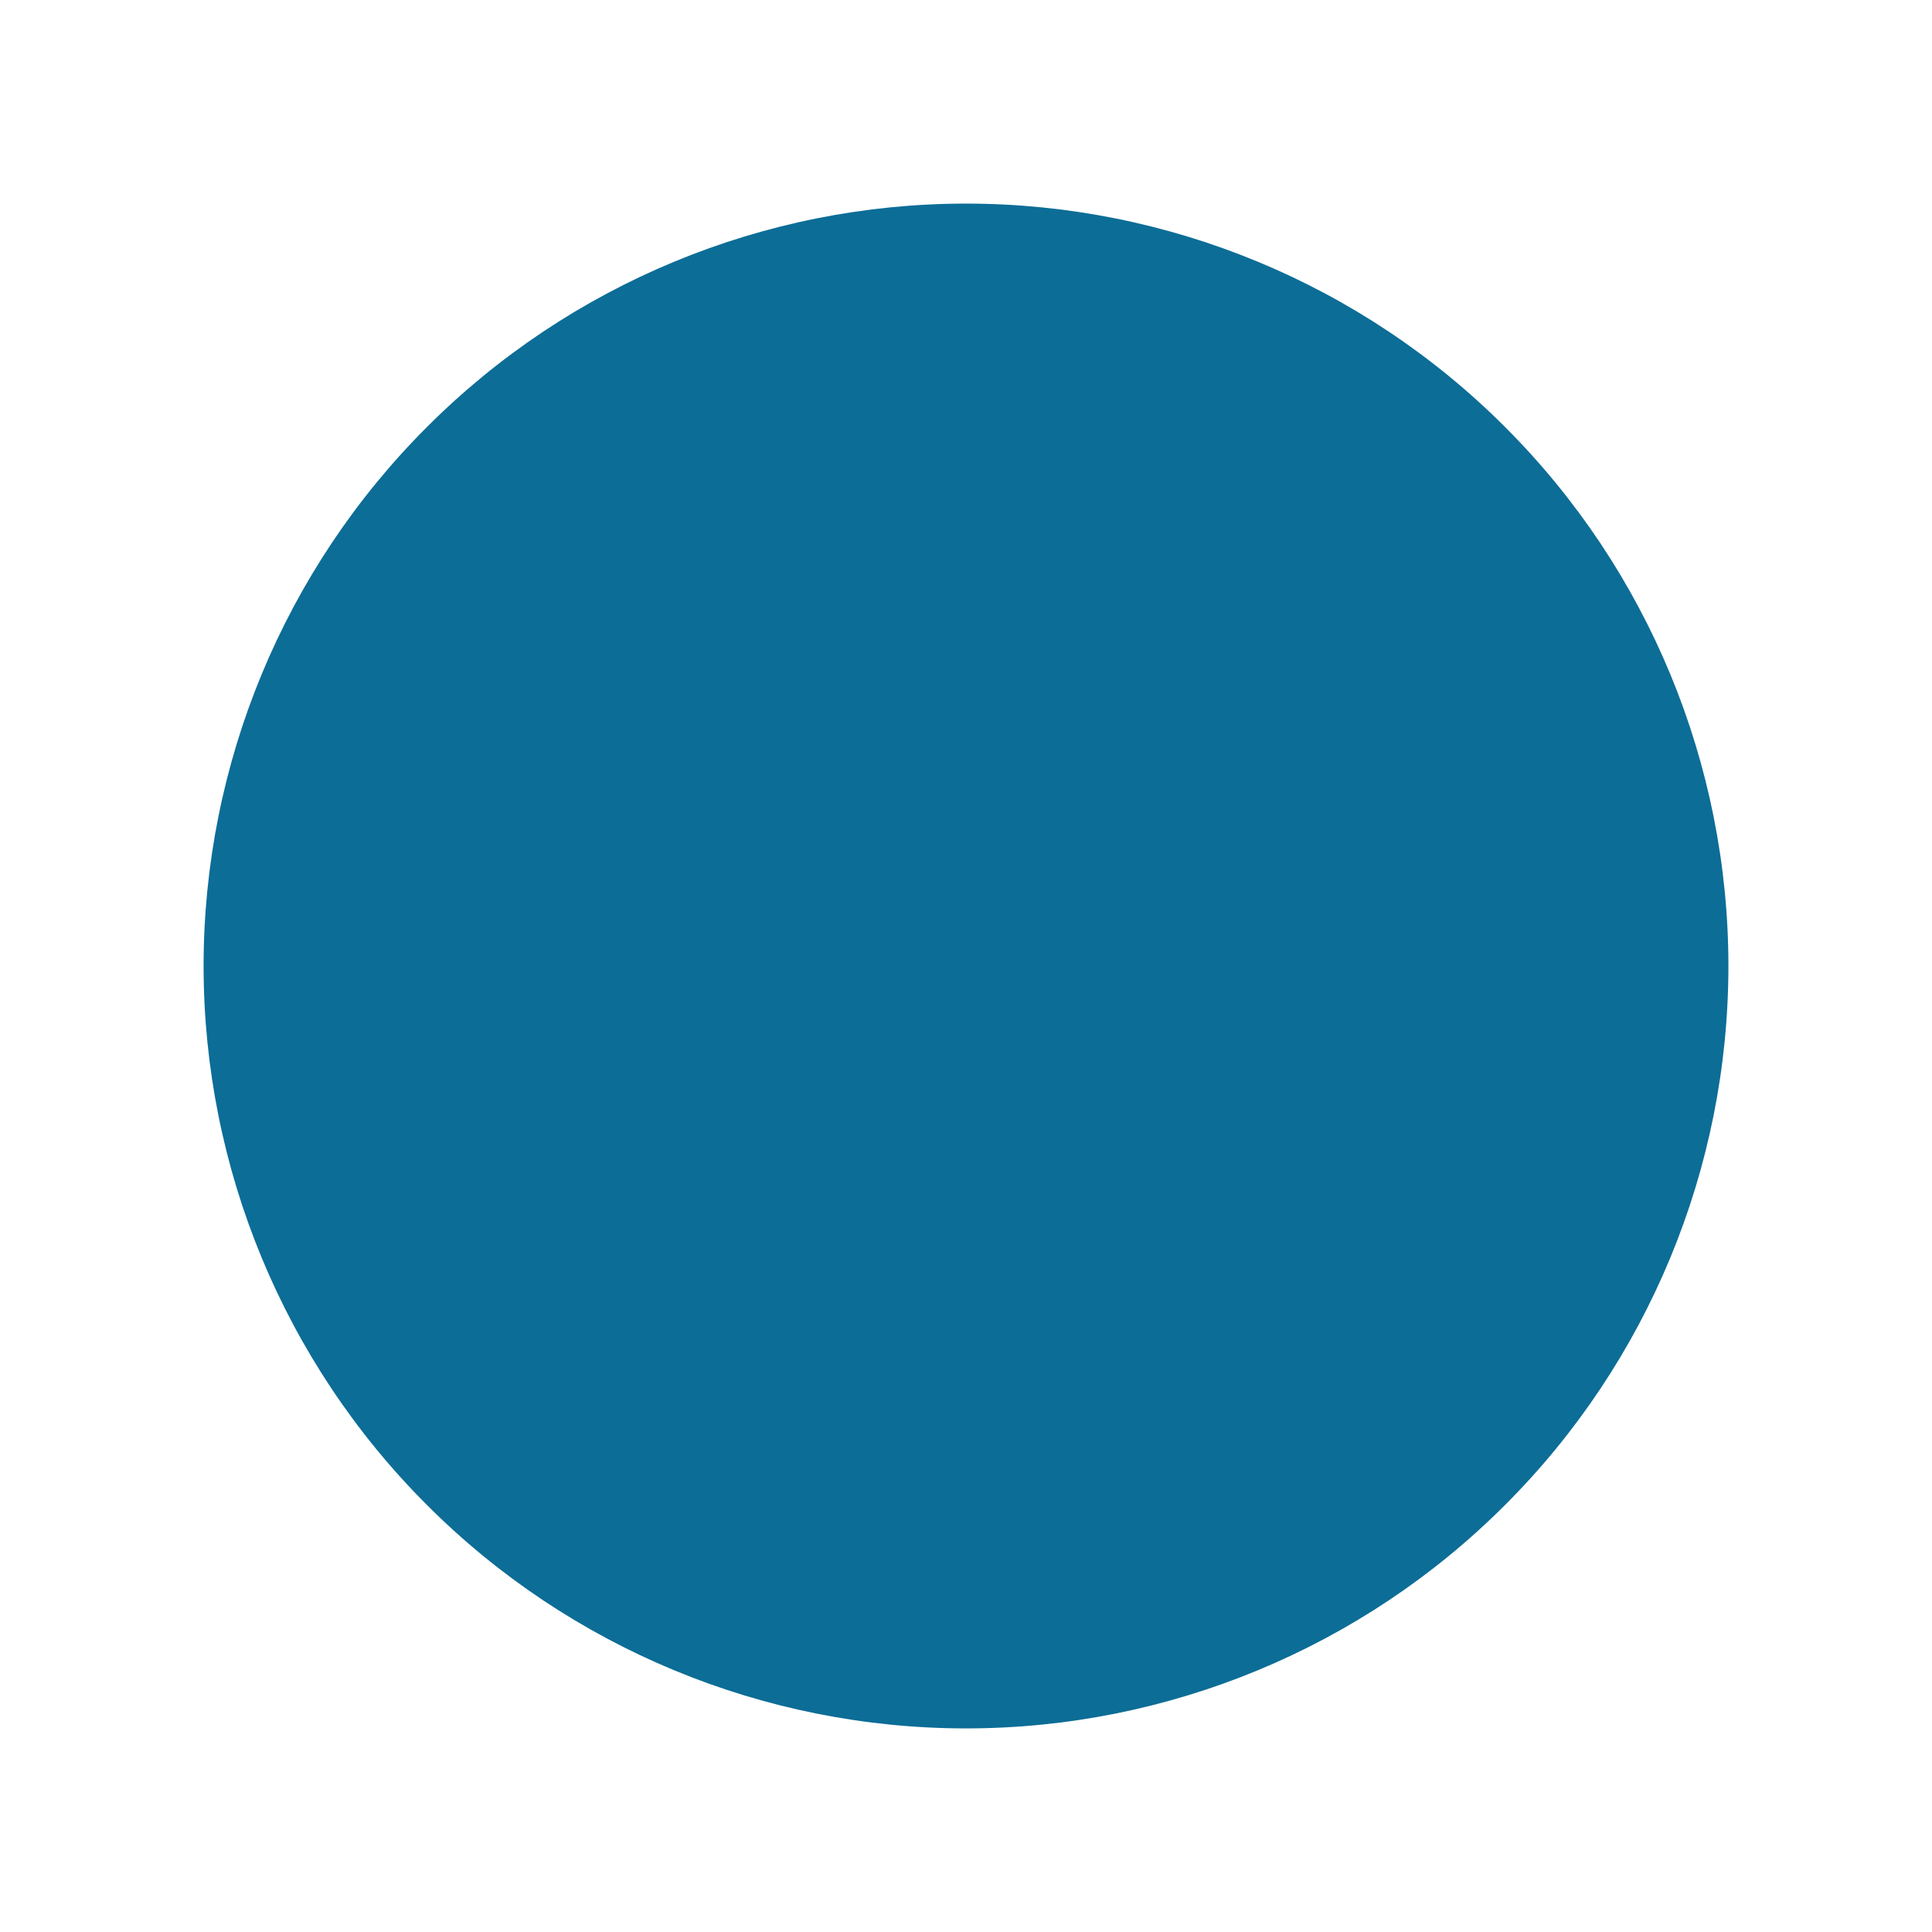
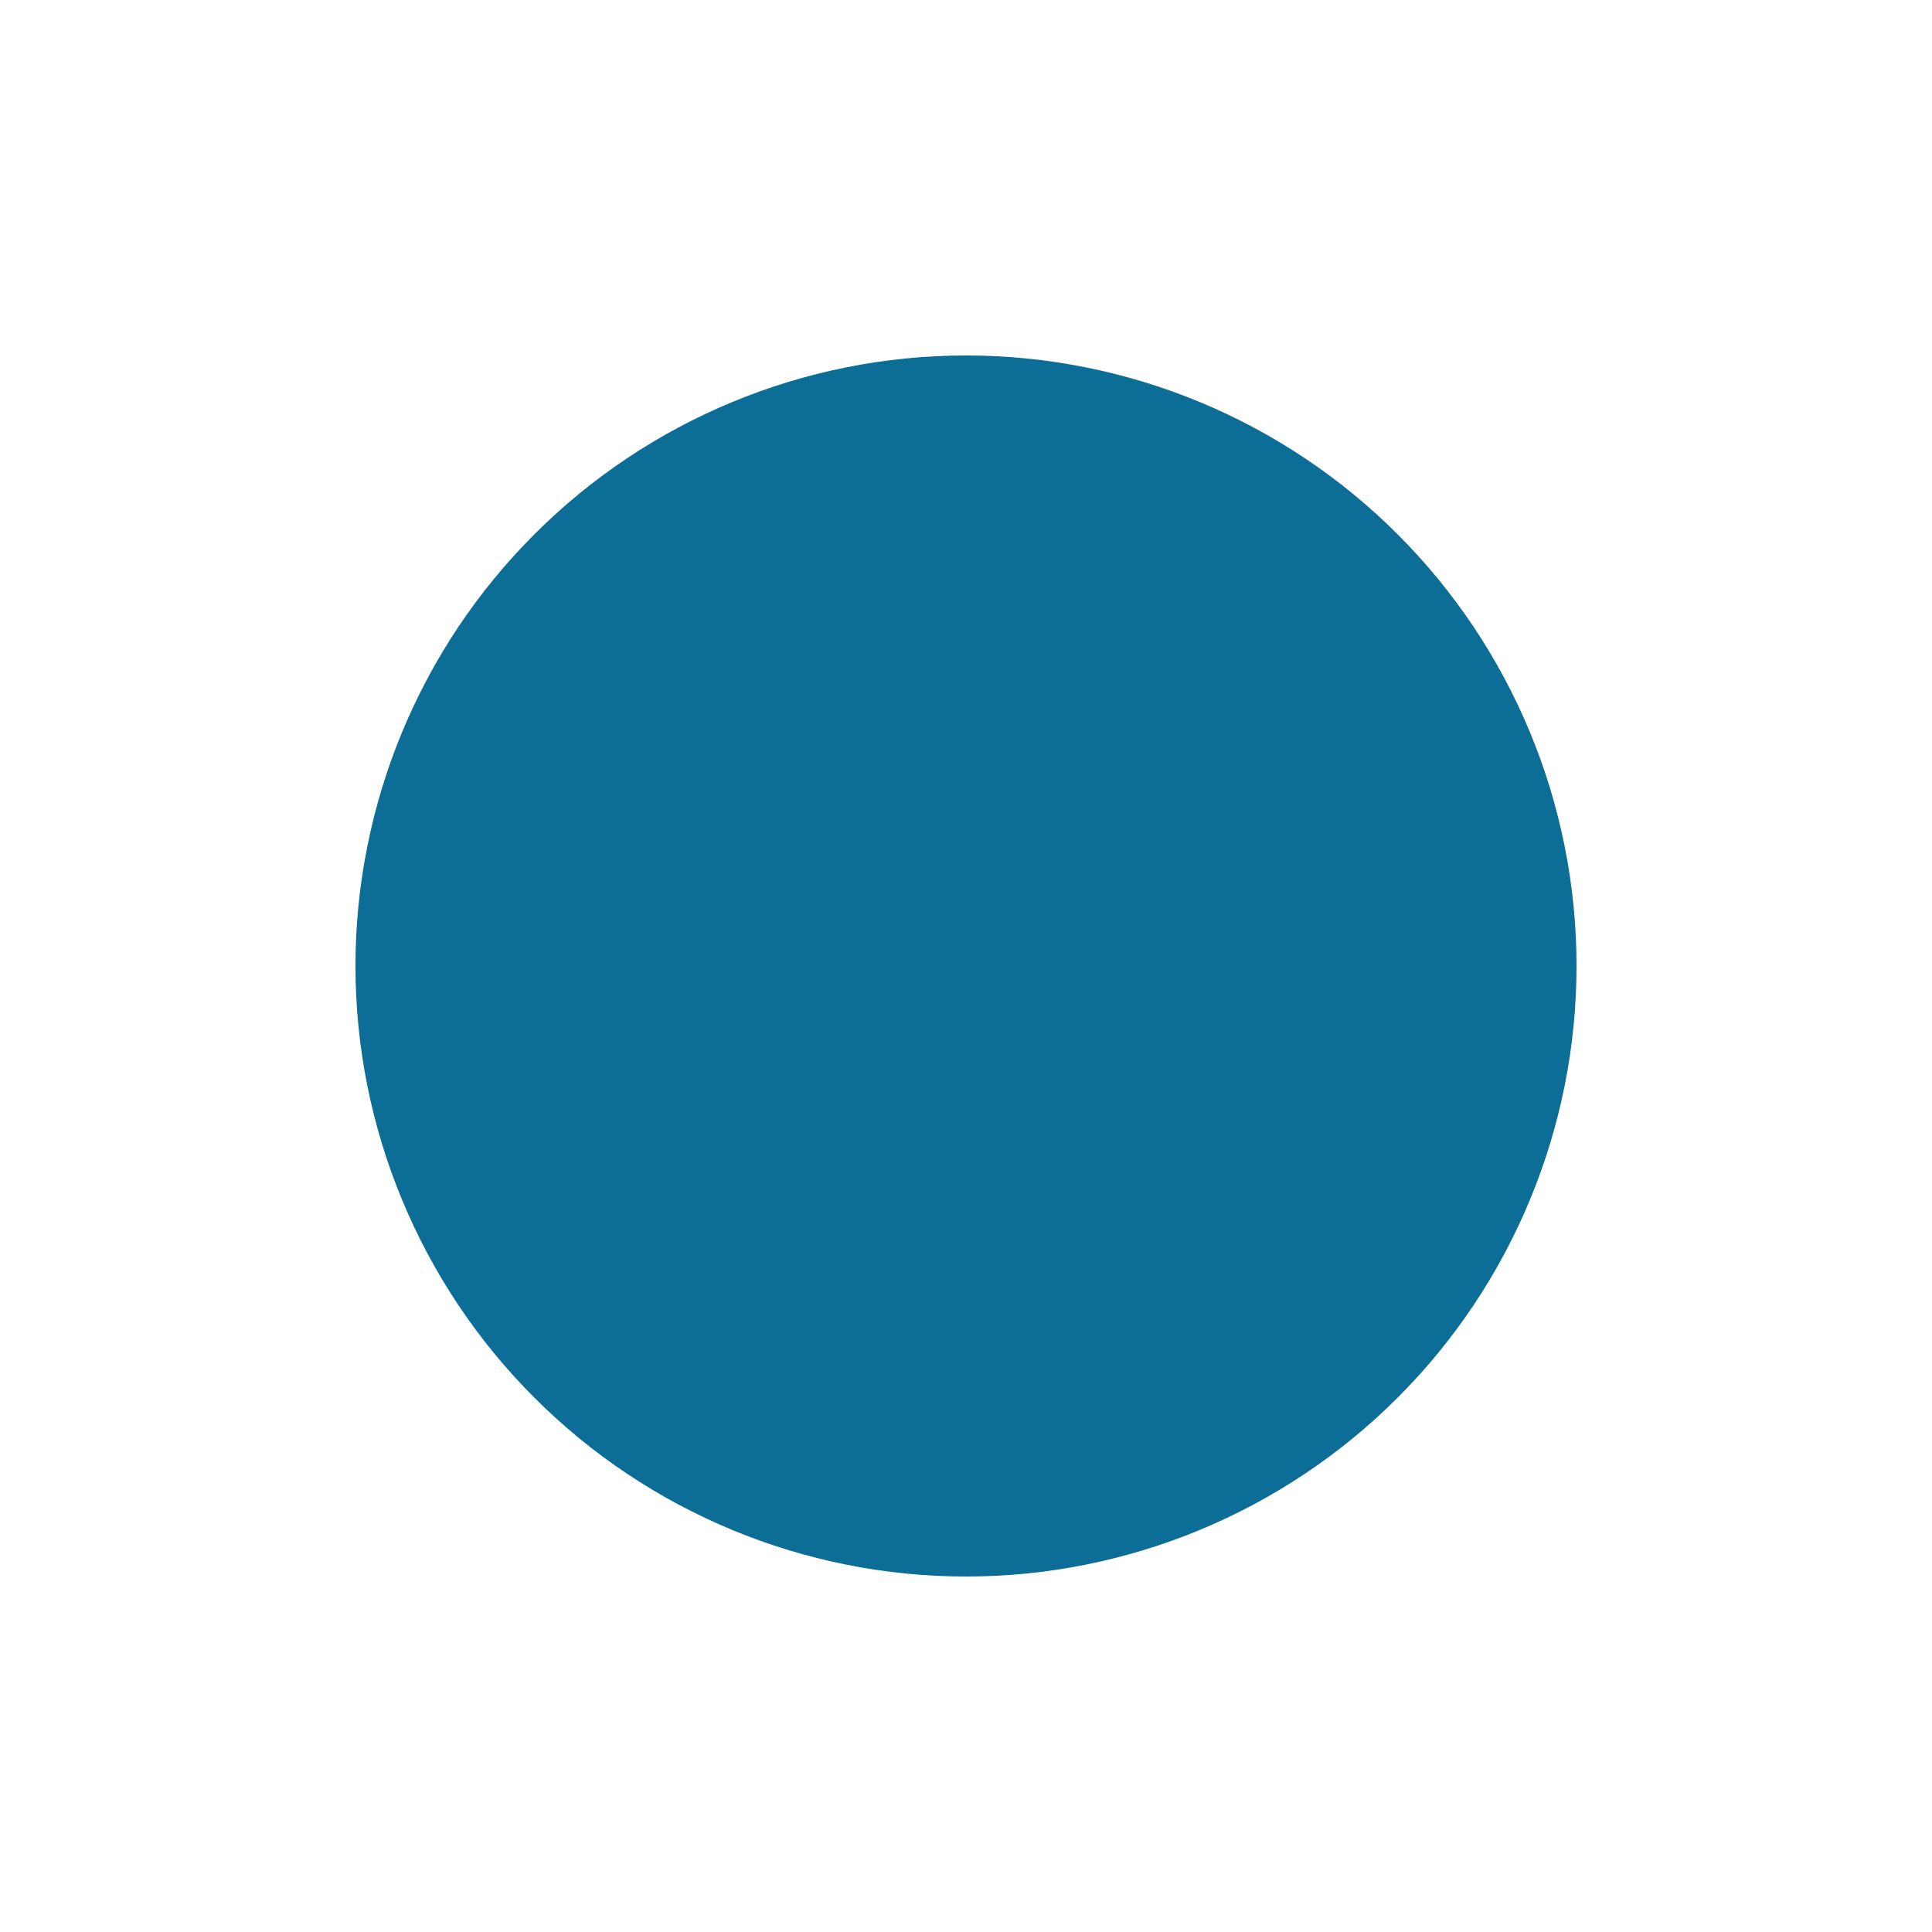
<svg xmlns="http://www.w3.org/2000/svg" viewBox="0 0 48 48" id="bowtie" width="48px" height="48px">
-   <g id="rotation" transform="rotate(-5.412119 24 24) translate(24 24) scale(1.5 1.5) translate(-24 -24)">
+   <g id="rotation" transform="rotate(-5.412119 24 24) translate(24 24) scale(1.25 1.25) translate(-24 -24)">
    <path id="bow" d="M 29.939 18.396 C 27.169 19.582 24 21.489 24 24 C 24 21.489 20.831 19.582 18.061 18.396 C 15.663 17.369 12.918 18.385 12.34 20.933 C 12.137 21.825 12 22.852 12 24 C 12 25.148 12.137 26.175 12.34 27.067 C 12.918 29.615 15.663 30.631 18.061 29.604 C 20.831 28.418 24 26.511 24 24 C 24 26.511 27.169 28.418 29.939 29.604 C 32.337 30.631 35.082 29.615 35.66 27.067 C 35.863 26.175 36 25.148 36 24 C 36 22.852 35.863 21.825 35.66 20.933 C 35.082 18.385 32.337 17.369 29.939 18.396 Z" fill="#55b4ed" fill-opacity="0.175" stroke-width="1" />
    <path id="shadow" d="M 29.316 22.949 C 29.84 22.774 30.123 22.208 29.948 21.684 C 29.774 21.16 29.207 20.877 28.684 21.051 L 25.684 22.051 C 25.16 22.226 24.877 22.792 25.051 23.316 C 25.188 23.727 25.567 23.99 25.977 24 C 25.567 24.01 25.188 24.273 25.051 24.684 C 24.877 25.208 25.16 25.774 25.684 25.949 L 28.684 26.949 C 29.207 27.123 29.774 26.84 29.948 26.316 C 30.123 25.792 29.84 25.226 29.316 25.051 L 26.316 24.051 C 26.219 24.019 26.12 24.002 26.023 24 C 26.12 23.998 26.219 23.981 26.316 23.949 L 29.316 22.949 Z M 18.051 21.684 C 17.877 22.208 18.16 22.774 18.684 22.949 L 21.684 23.949 C 21.781 23.981 21.879 23.998 21.977 24 C 21.879 24.002 21.781 24.019 21.684 24.051 L 18.684 25.051 C 18.16 25.226 17.877 25.792 18.051 26.316 C 18.226 26.84 18.792 27.123 19.316 26.949 L 22.316 25.949 C 22.84 25.774 23.123 25.208 22.948 24.684 C 22.811 24.273 22.433 24.01 22.023 24 C 22.433 23.99 22.811 23.727 22.948 23.316 C 23.123 22.792 22.84 22.226 22.316 22.051 L 19.316 21.051 C 18.792 20.877 18.226 21.16 18.051 21.684 Z" fill="#007fb4" fill-opacity="0.175" stroke-width="1" />
  </g>
-   <g id="dot_scale" transform="translate(24 24) scale(4.735444 4.735444) translate(-24 -24)">
+   <g id="dot_scale" transform="translate(24 24) scale(3.792135 3.792135) translate(-24 -24)">
    <path id="dot" d="M 24 20 C 22.94 20 21.921 20.422 21.172 21.172 C 20.422 21.921 20 22.94 20 24 C 20 25.06 20.422 26.079 21.172 26.828 C 21.921 27.578 22.94 28 24 28 C 25.06 28 26.079 27.578 26.828 26.828 C 27.578 26.079 28 25.06 28 24 C 28 22.94 27.578 21.921 26.828 21.172 C 26.079 20.422 25.06 20 24 20 Z" fill="#0c6d97" stroke-width="1" />
  </g>
</svg>
